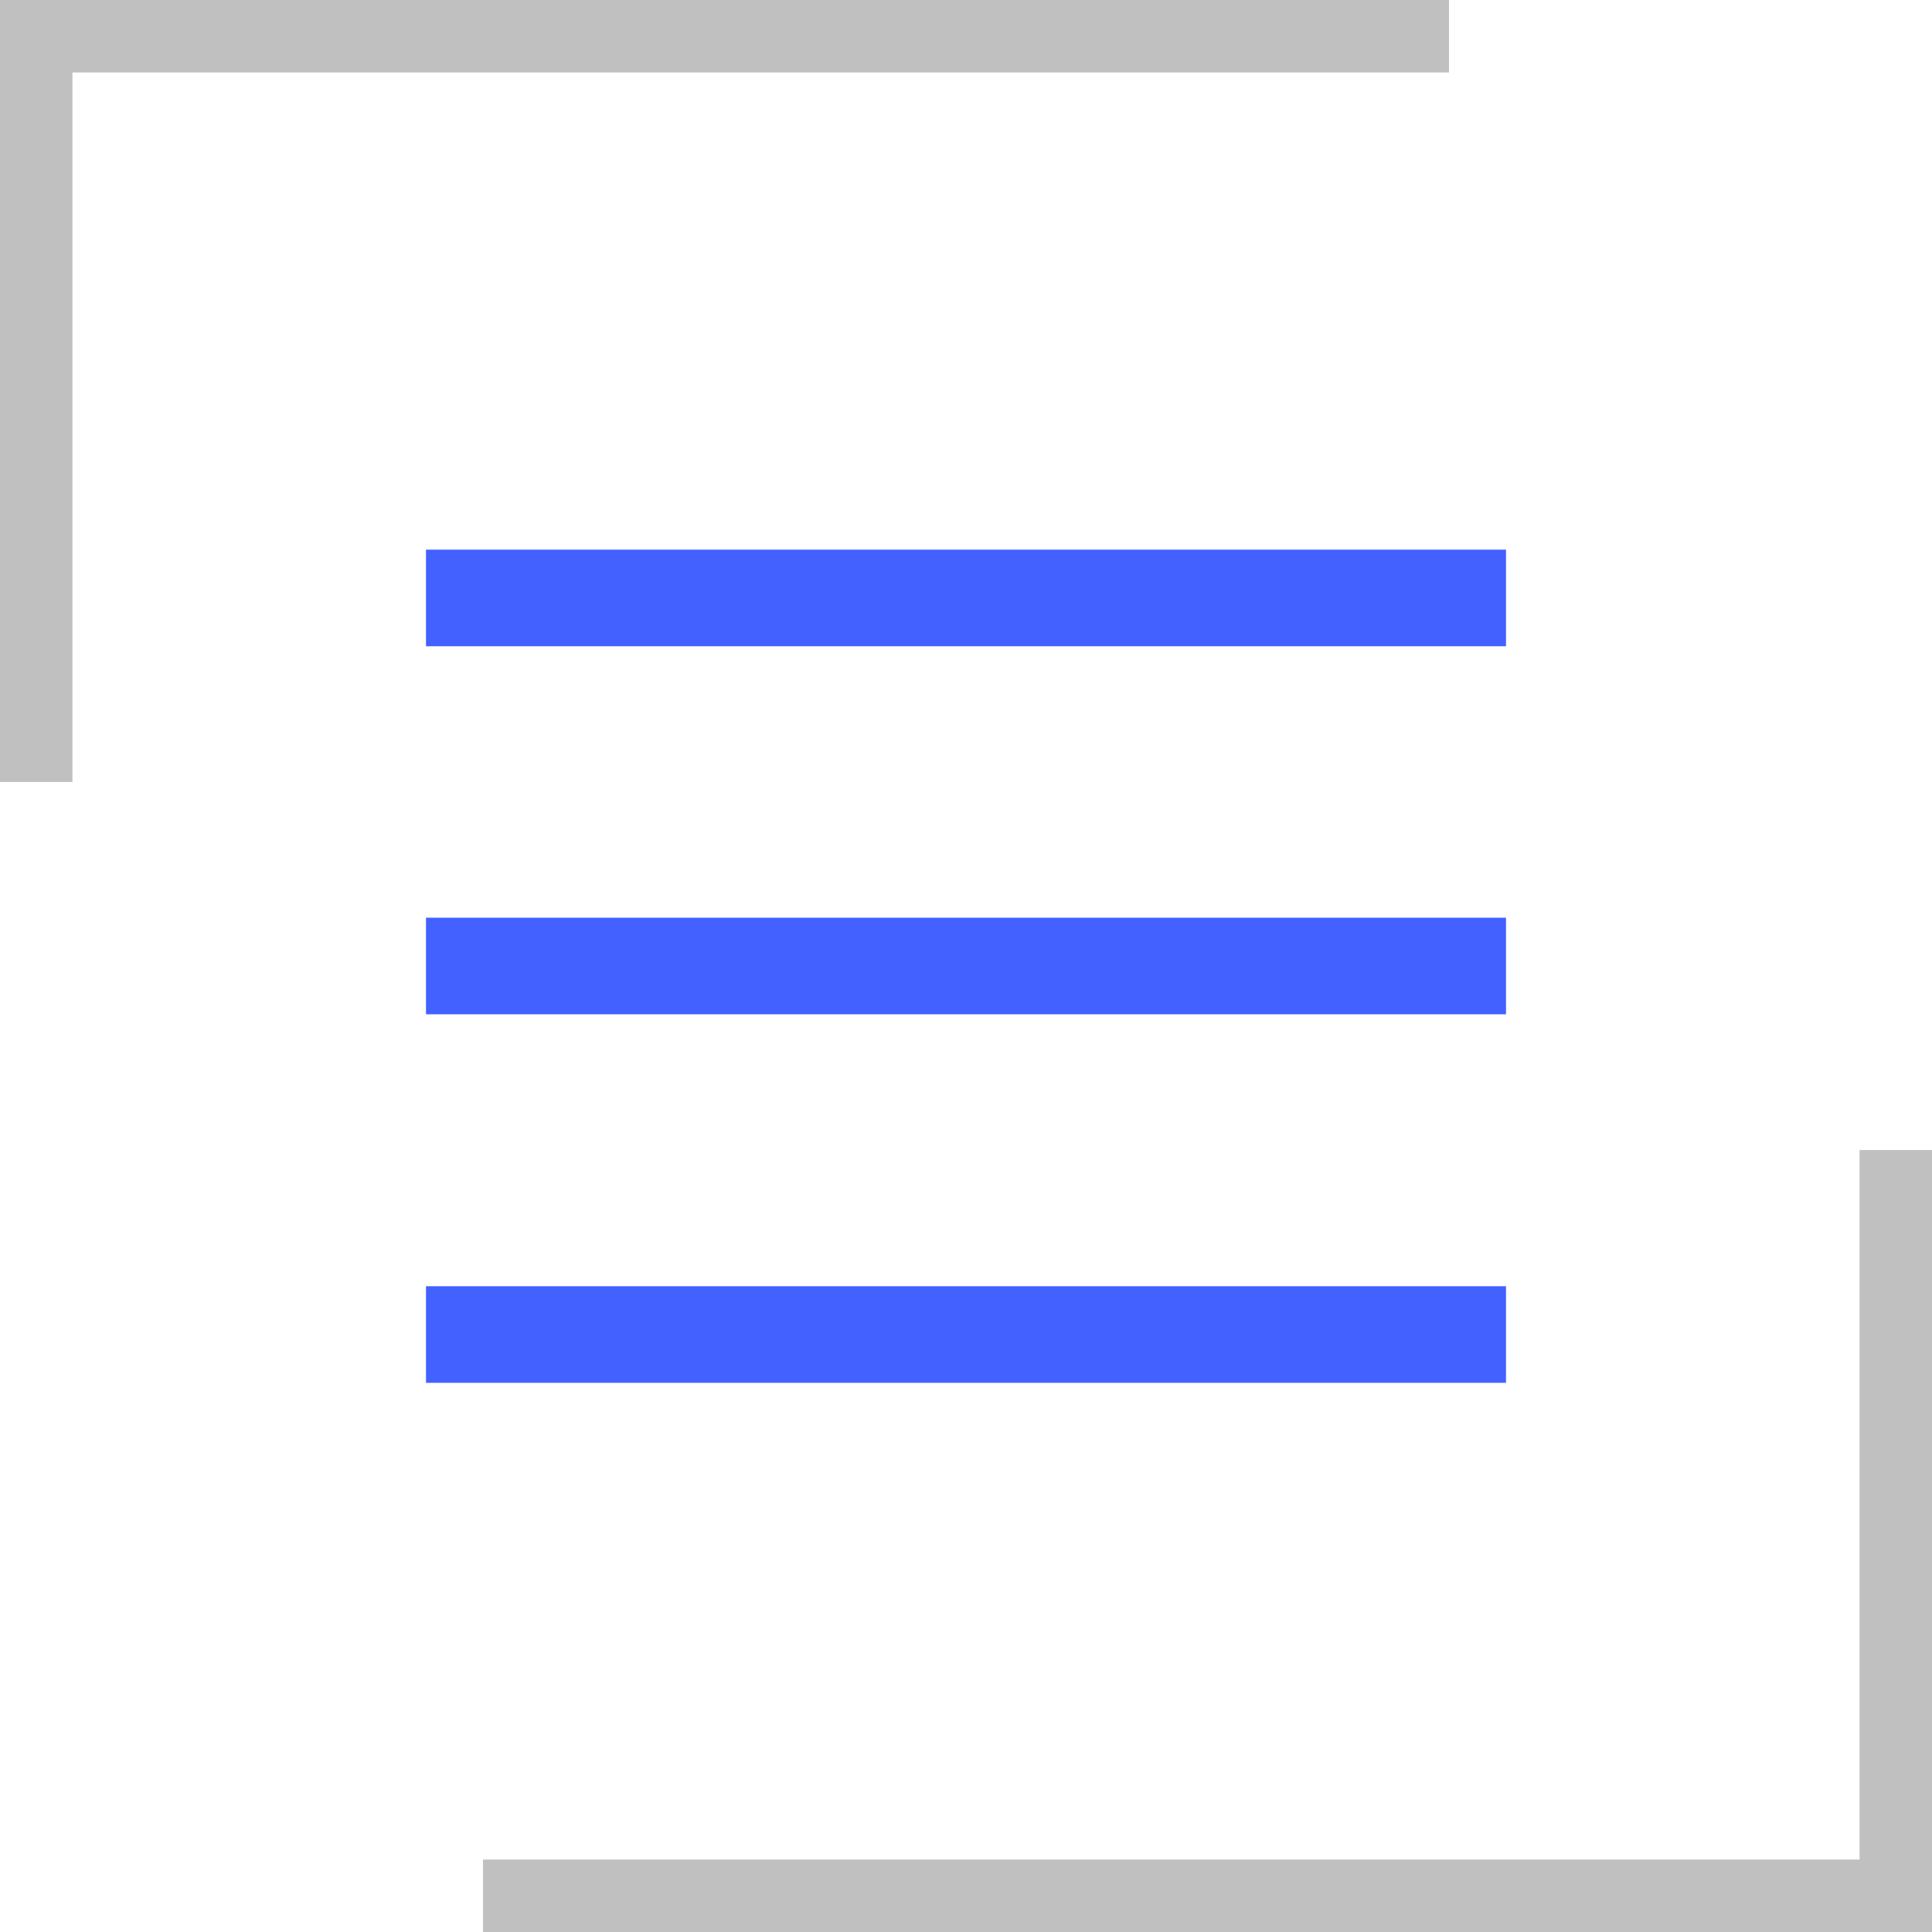
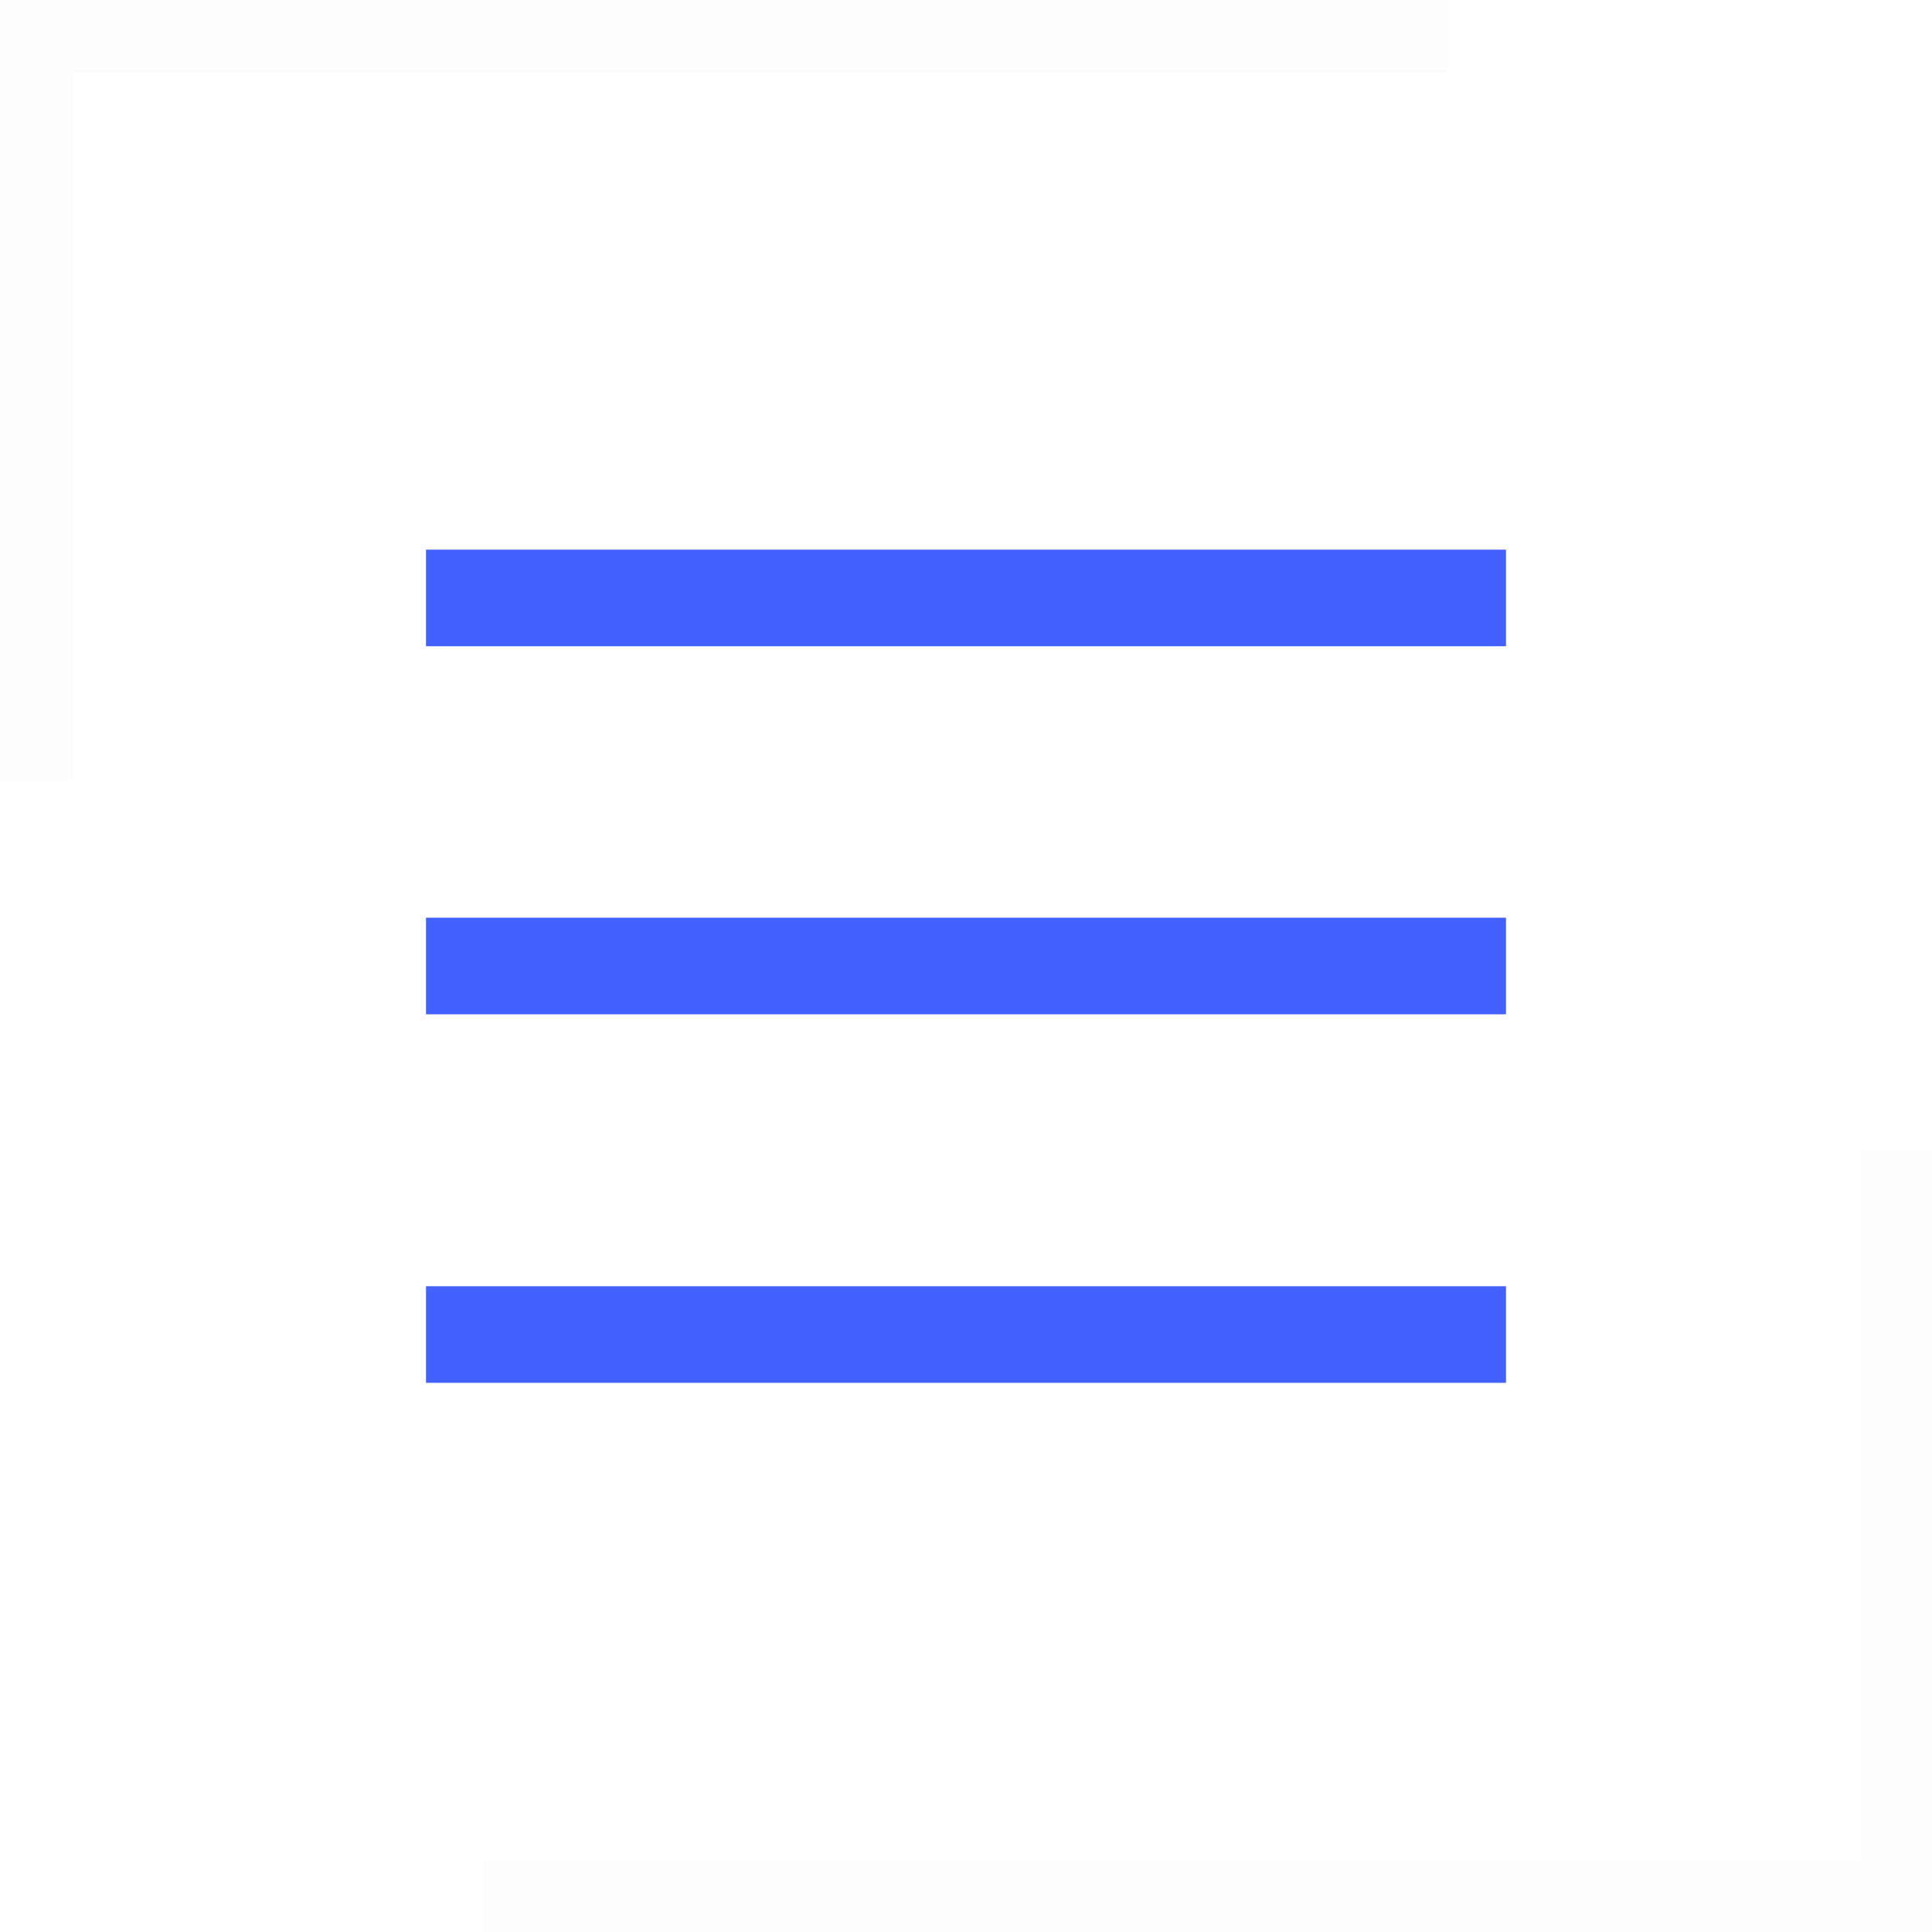
<svg xmlns="http://www.w3.org/2000/svg" id="Calque_2" data-name="Calque 2" viewBox="0 0 40 40">
  <defs>
-     <style>.cls-1{fill:none;stroke:#4261ff;stroke-miterlimit:10;stroke-width:2px;}.cls-2{fill:silver;}</style>
+     <style>.cls-1{fill:none;stroke:#4261ff;stroke-miterlimit:10;stroke-width:2px;}.cls-2{fill:#fdfdfd;}</style>
  </defs>
  <line class="cls-1" x1="8.82" y1="12.38" x2="31.18" y2="12.38" />
  <line class="cls-1" x1="8.82" y1="20" x2="31.18" y2="20" />
  <line class="cls-1" x1="8.82" y1="27.63" x2="31.18" y2="27.63" />
  <rect class="cls-2" width="1.5" height="16.19" />
  <rect class="cls-2" x="14.25" y="-14.25" width="1.5" height="30" transform="translate(15.75 -14.25) rotate(90)" />
  <rect class="cls-2" x="38.5" y="23.81" width="1.5" height="16.19" transform="translate(78.5 63.81) rotate(180)" />
  <rect class="cls-2" x="24.25" y="24.25" width="1.5" height="30" transform="translate(-14.25 64.25) rotate(-90)" />
</svg>
